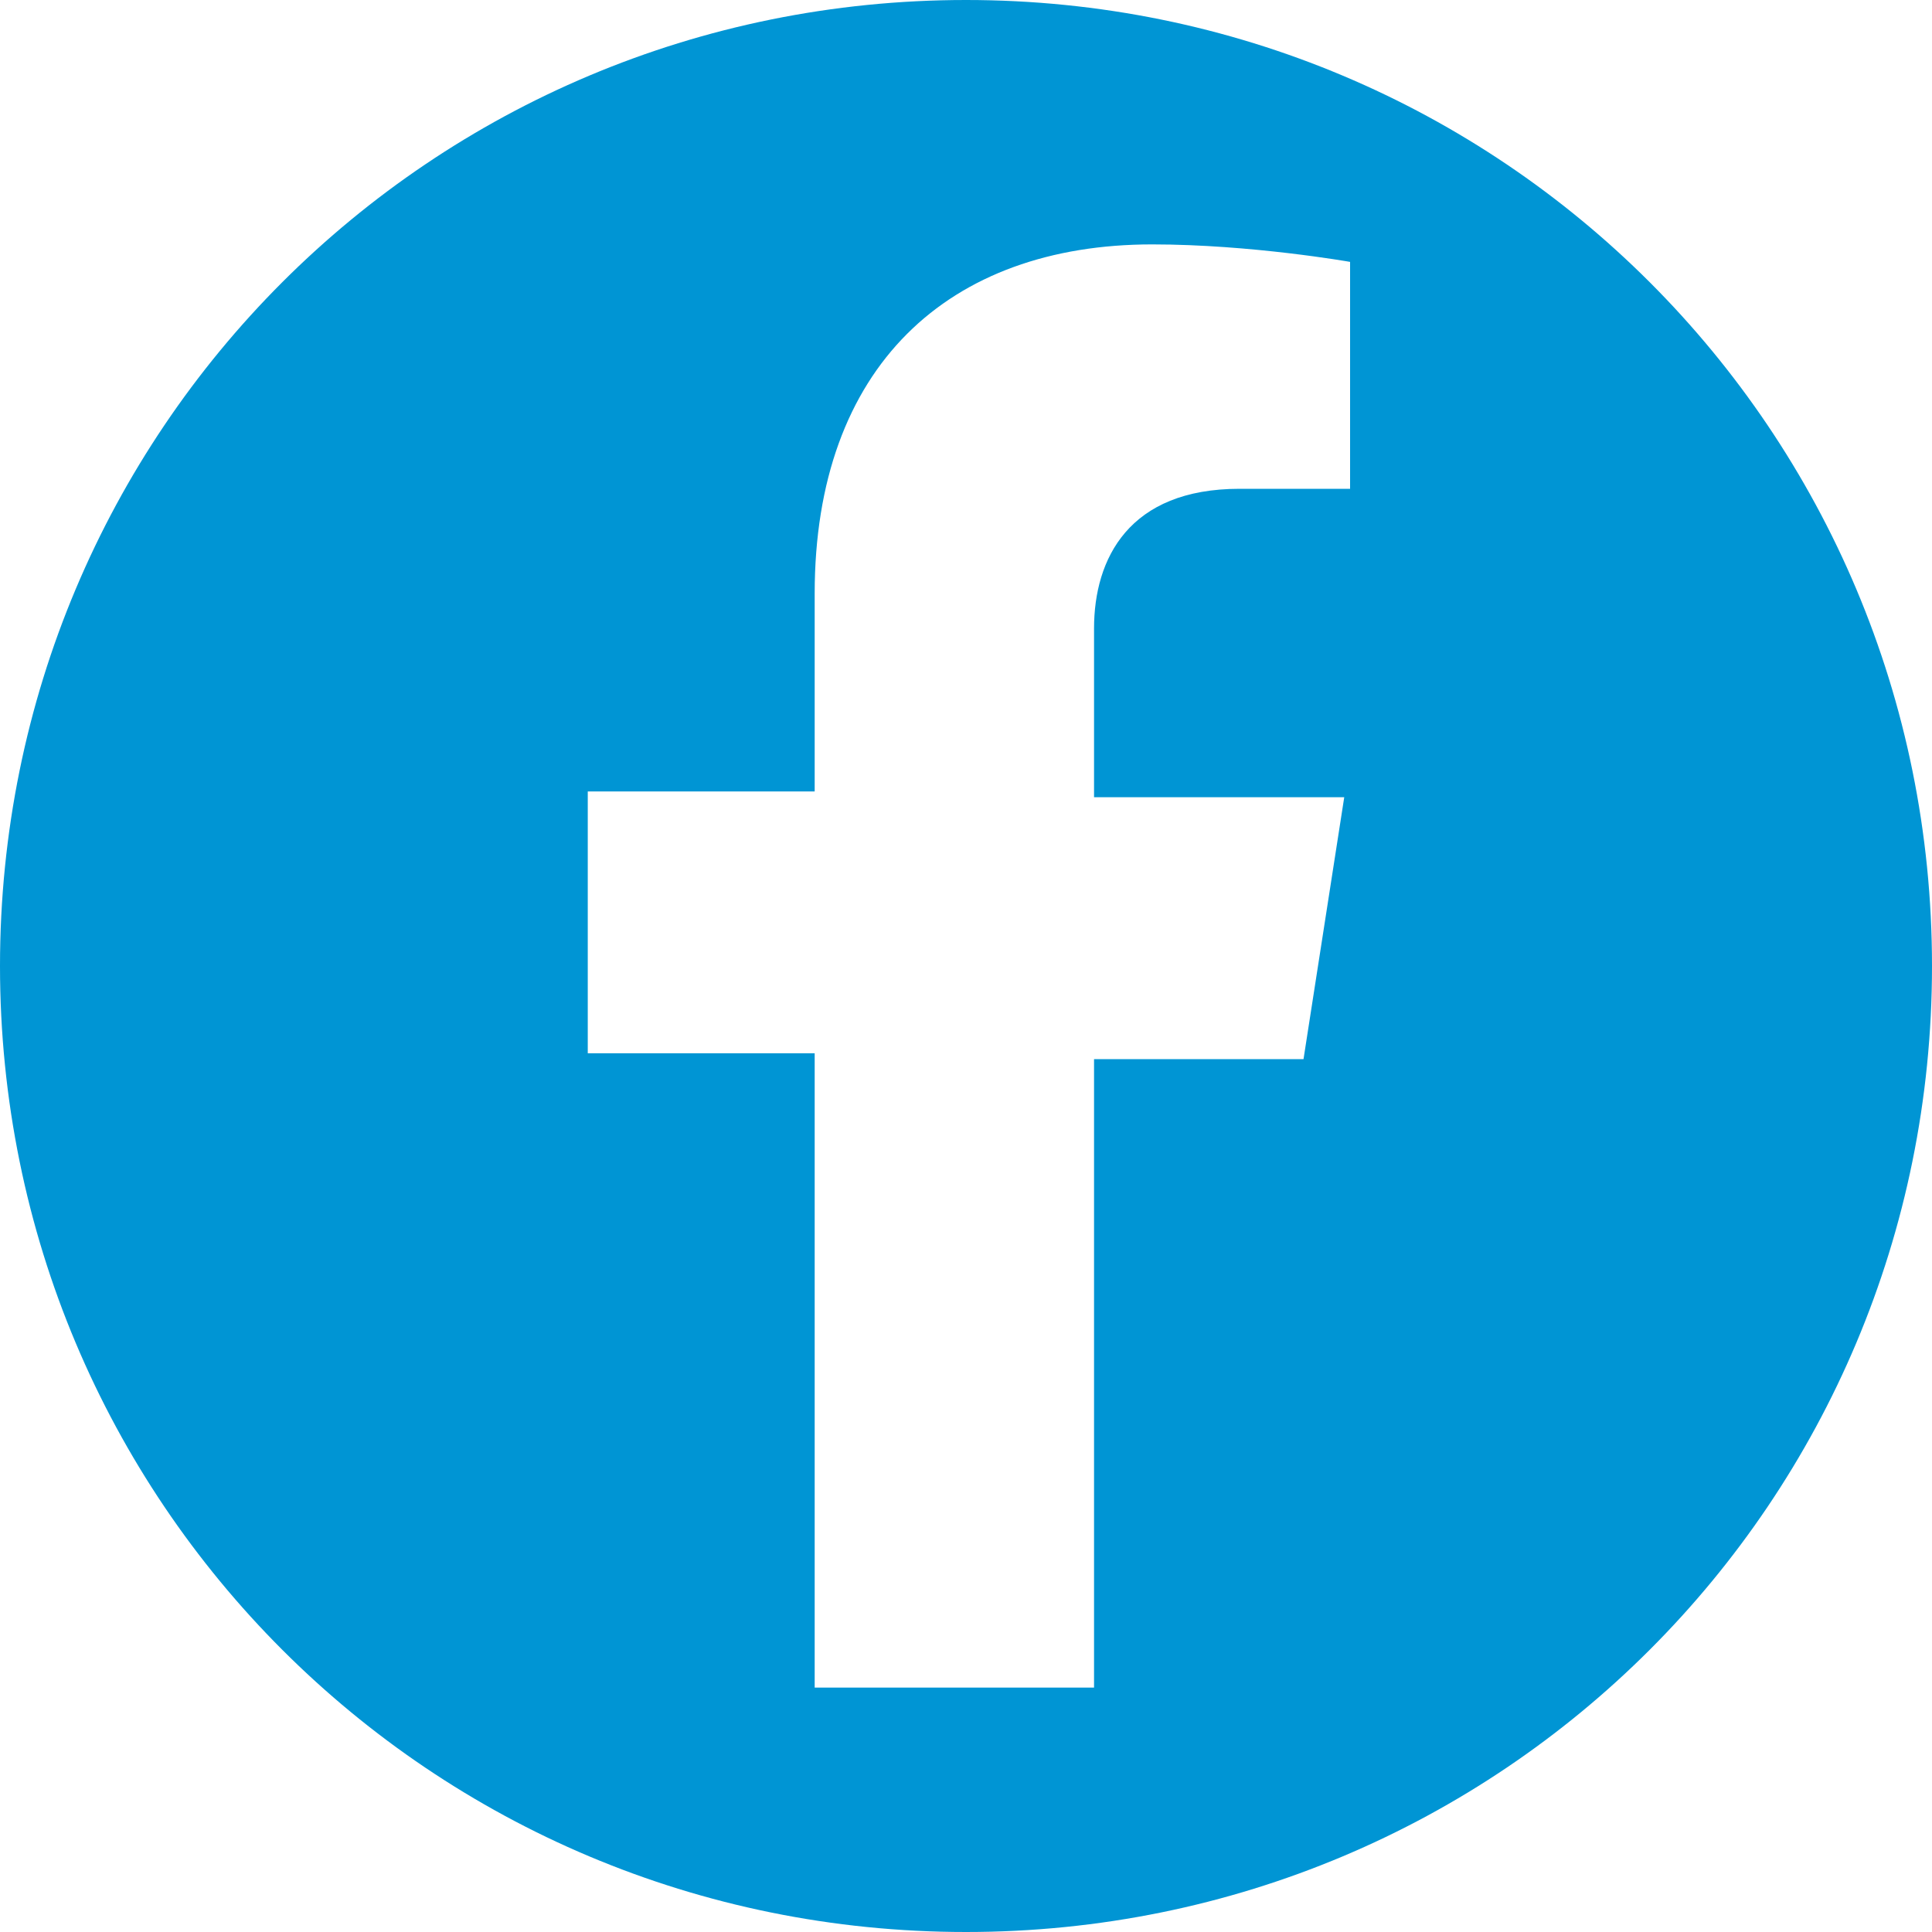
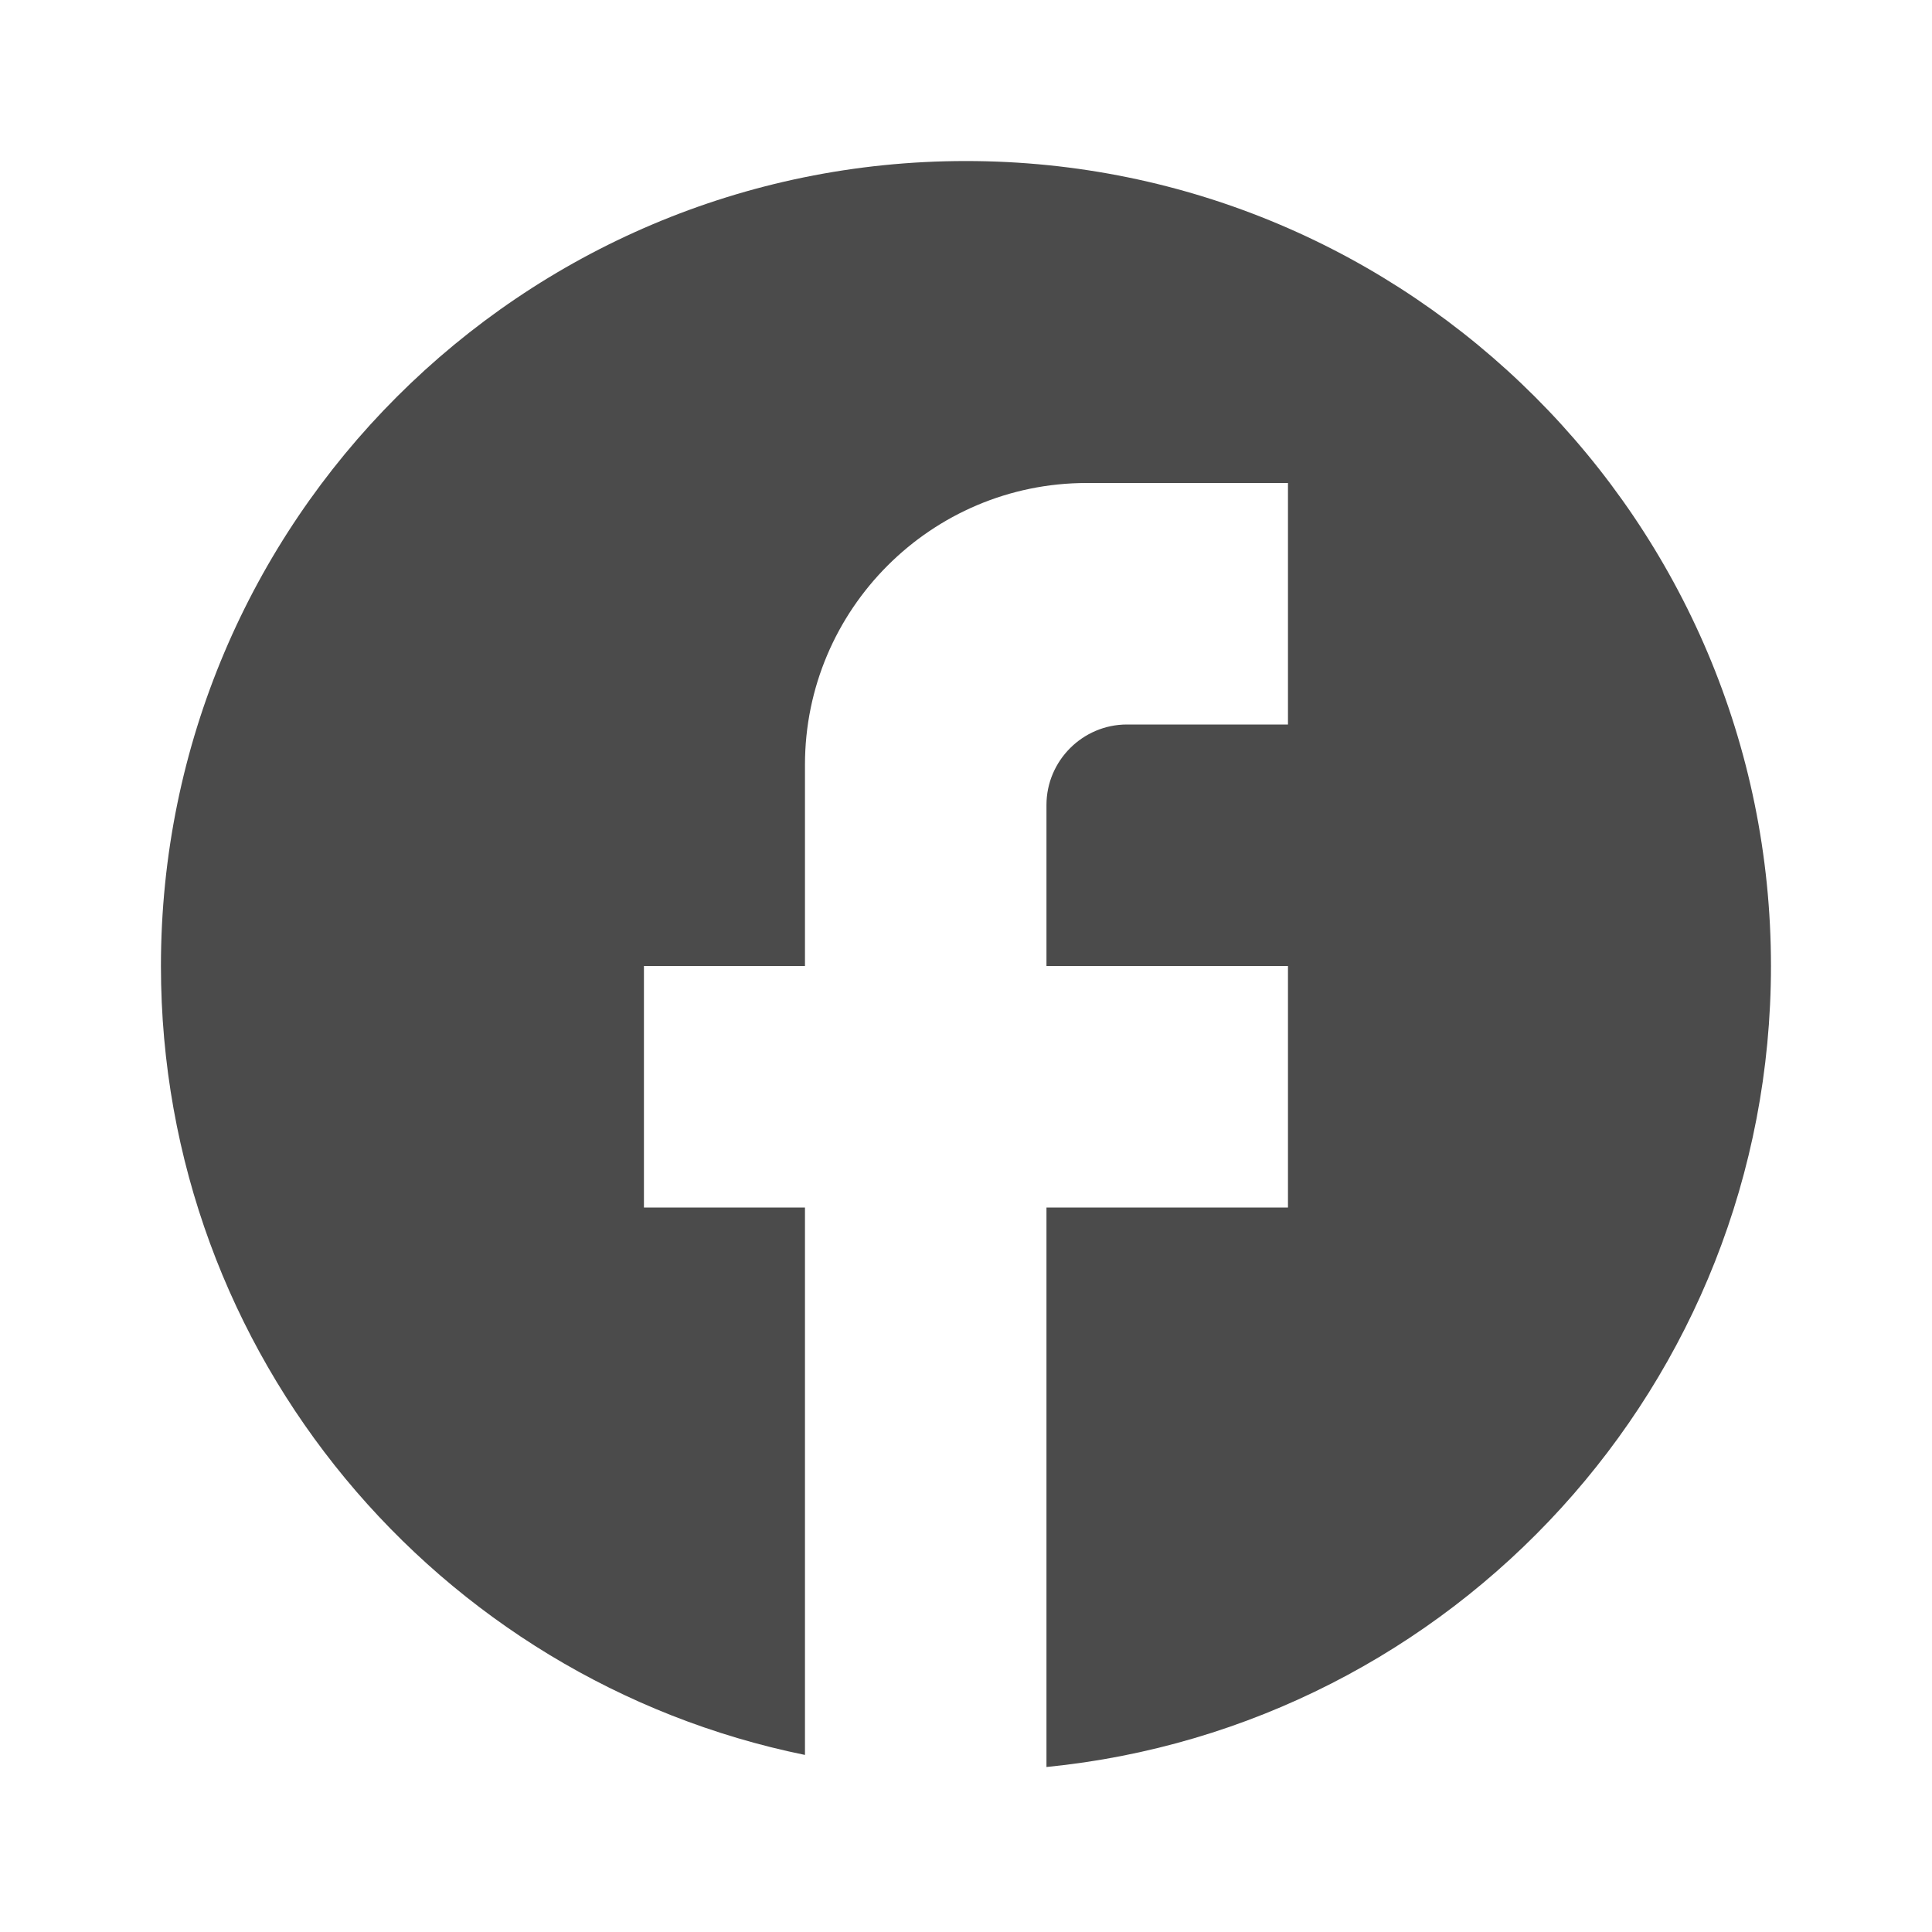
- <svg xmlns="http://www.w3.org/2000/svg" width="40" height="40" viewBox="0 0 40 40" fill="none">
-   <path d="M20 0C8.916 0 0 8.916 0 20C0 31.084 8.916 40 20 40C31.084 40 40 31.084 40 20C40 8.916 31.084 0 20 0ZM27.952 10.12H25.663C23.373 10.12 22.651 11.566 22.651 13.012V16.506H27.831L26.988 21.928H22.651V34.94H16.867V21.807H12.169V16.386H16.867V12.289C16.867 7.59 19.639 5.06 23.855 5.06C25.904 5.06 27.952 5.422 27.952 5.422V10.12Z" fill="#0095D4" />
+ <svg xmlns="http://www.w3.org/2000/svg" width="20" height="20" viewBox="0 0 20 20" fill="none">
+   <path d="M18.333 10C18.333 5.4 14.599 1.667 9.999 1.667C5.399 1.667 1.666 5.4 1.666 10C1.666 14.033 4.533 17.392 8.333 18.167V12.5H6.666V10H8.333V7.917C8.333 6.308 9.641 5 11.249 5H13.333V7.5H11.666C11.208 7.5 10.833 7.875 10.833 8.333V10H13.333V12.5H10.833V18.292C15.041 17.875 18.333 14.325 18.333 10Z" fill="#4B4B4B" />
</svg>
